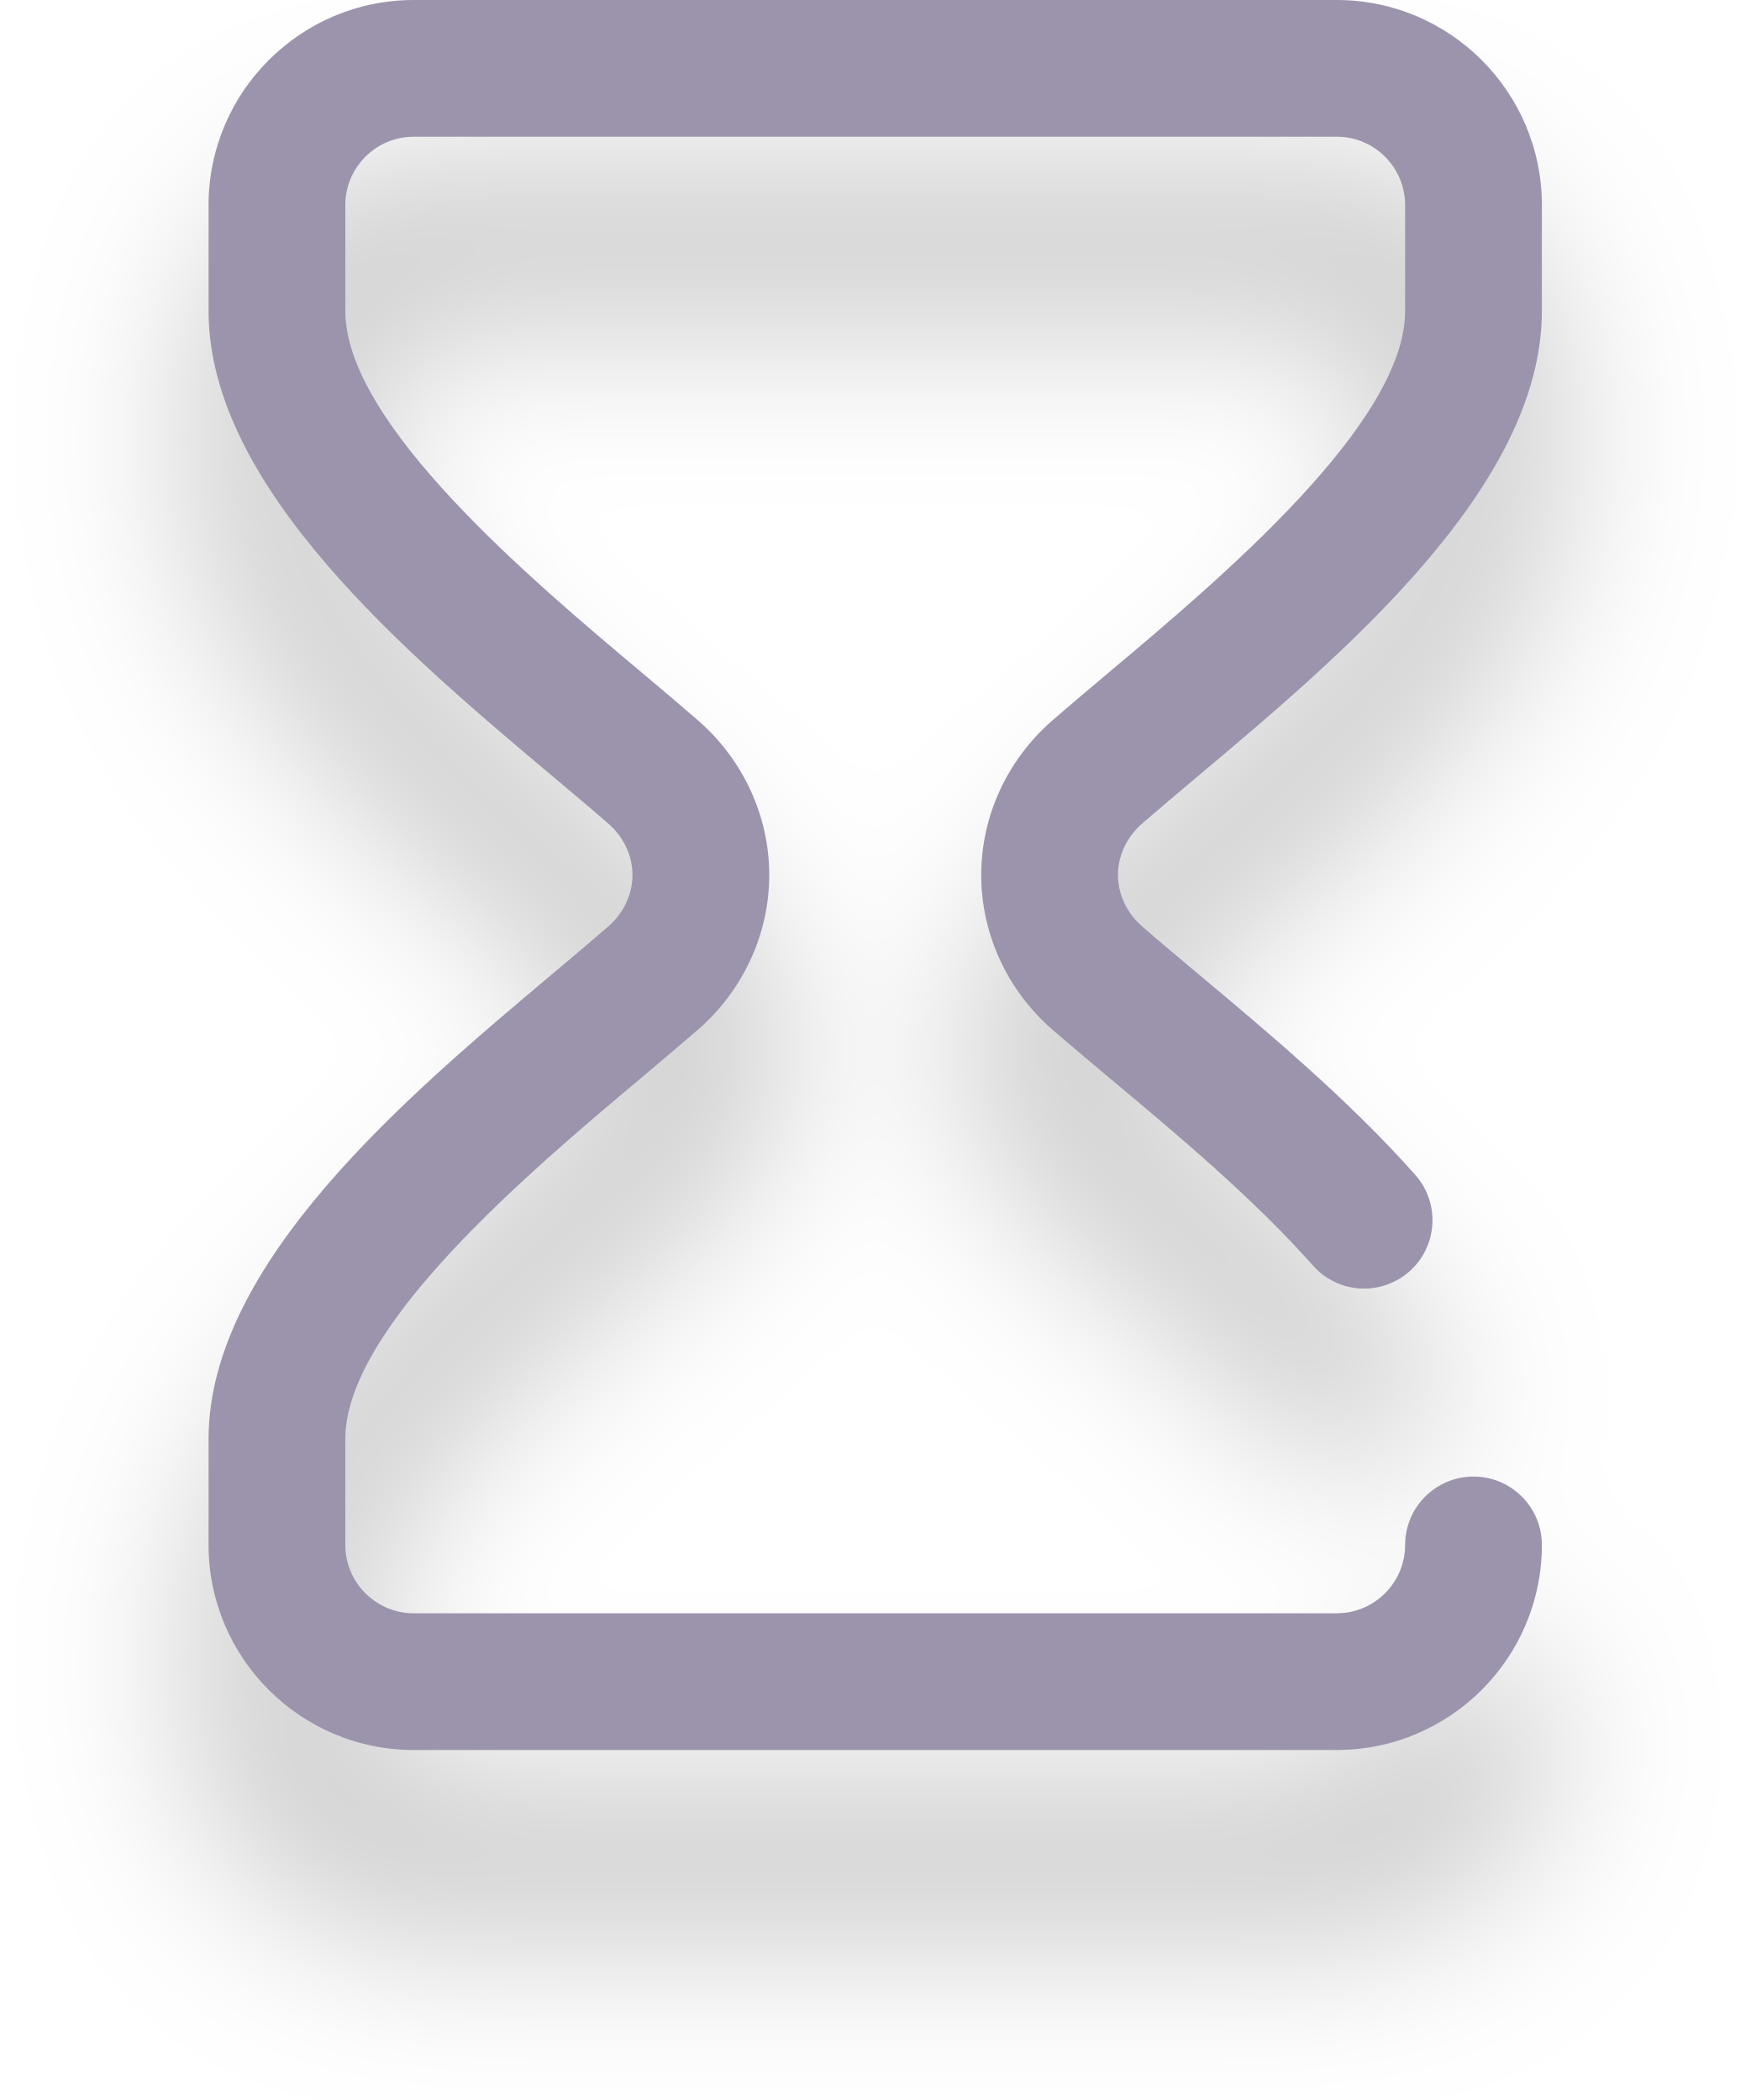
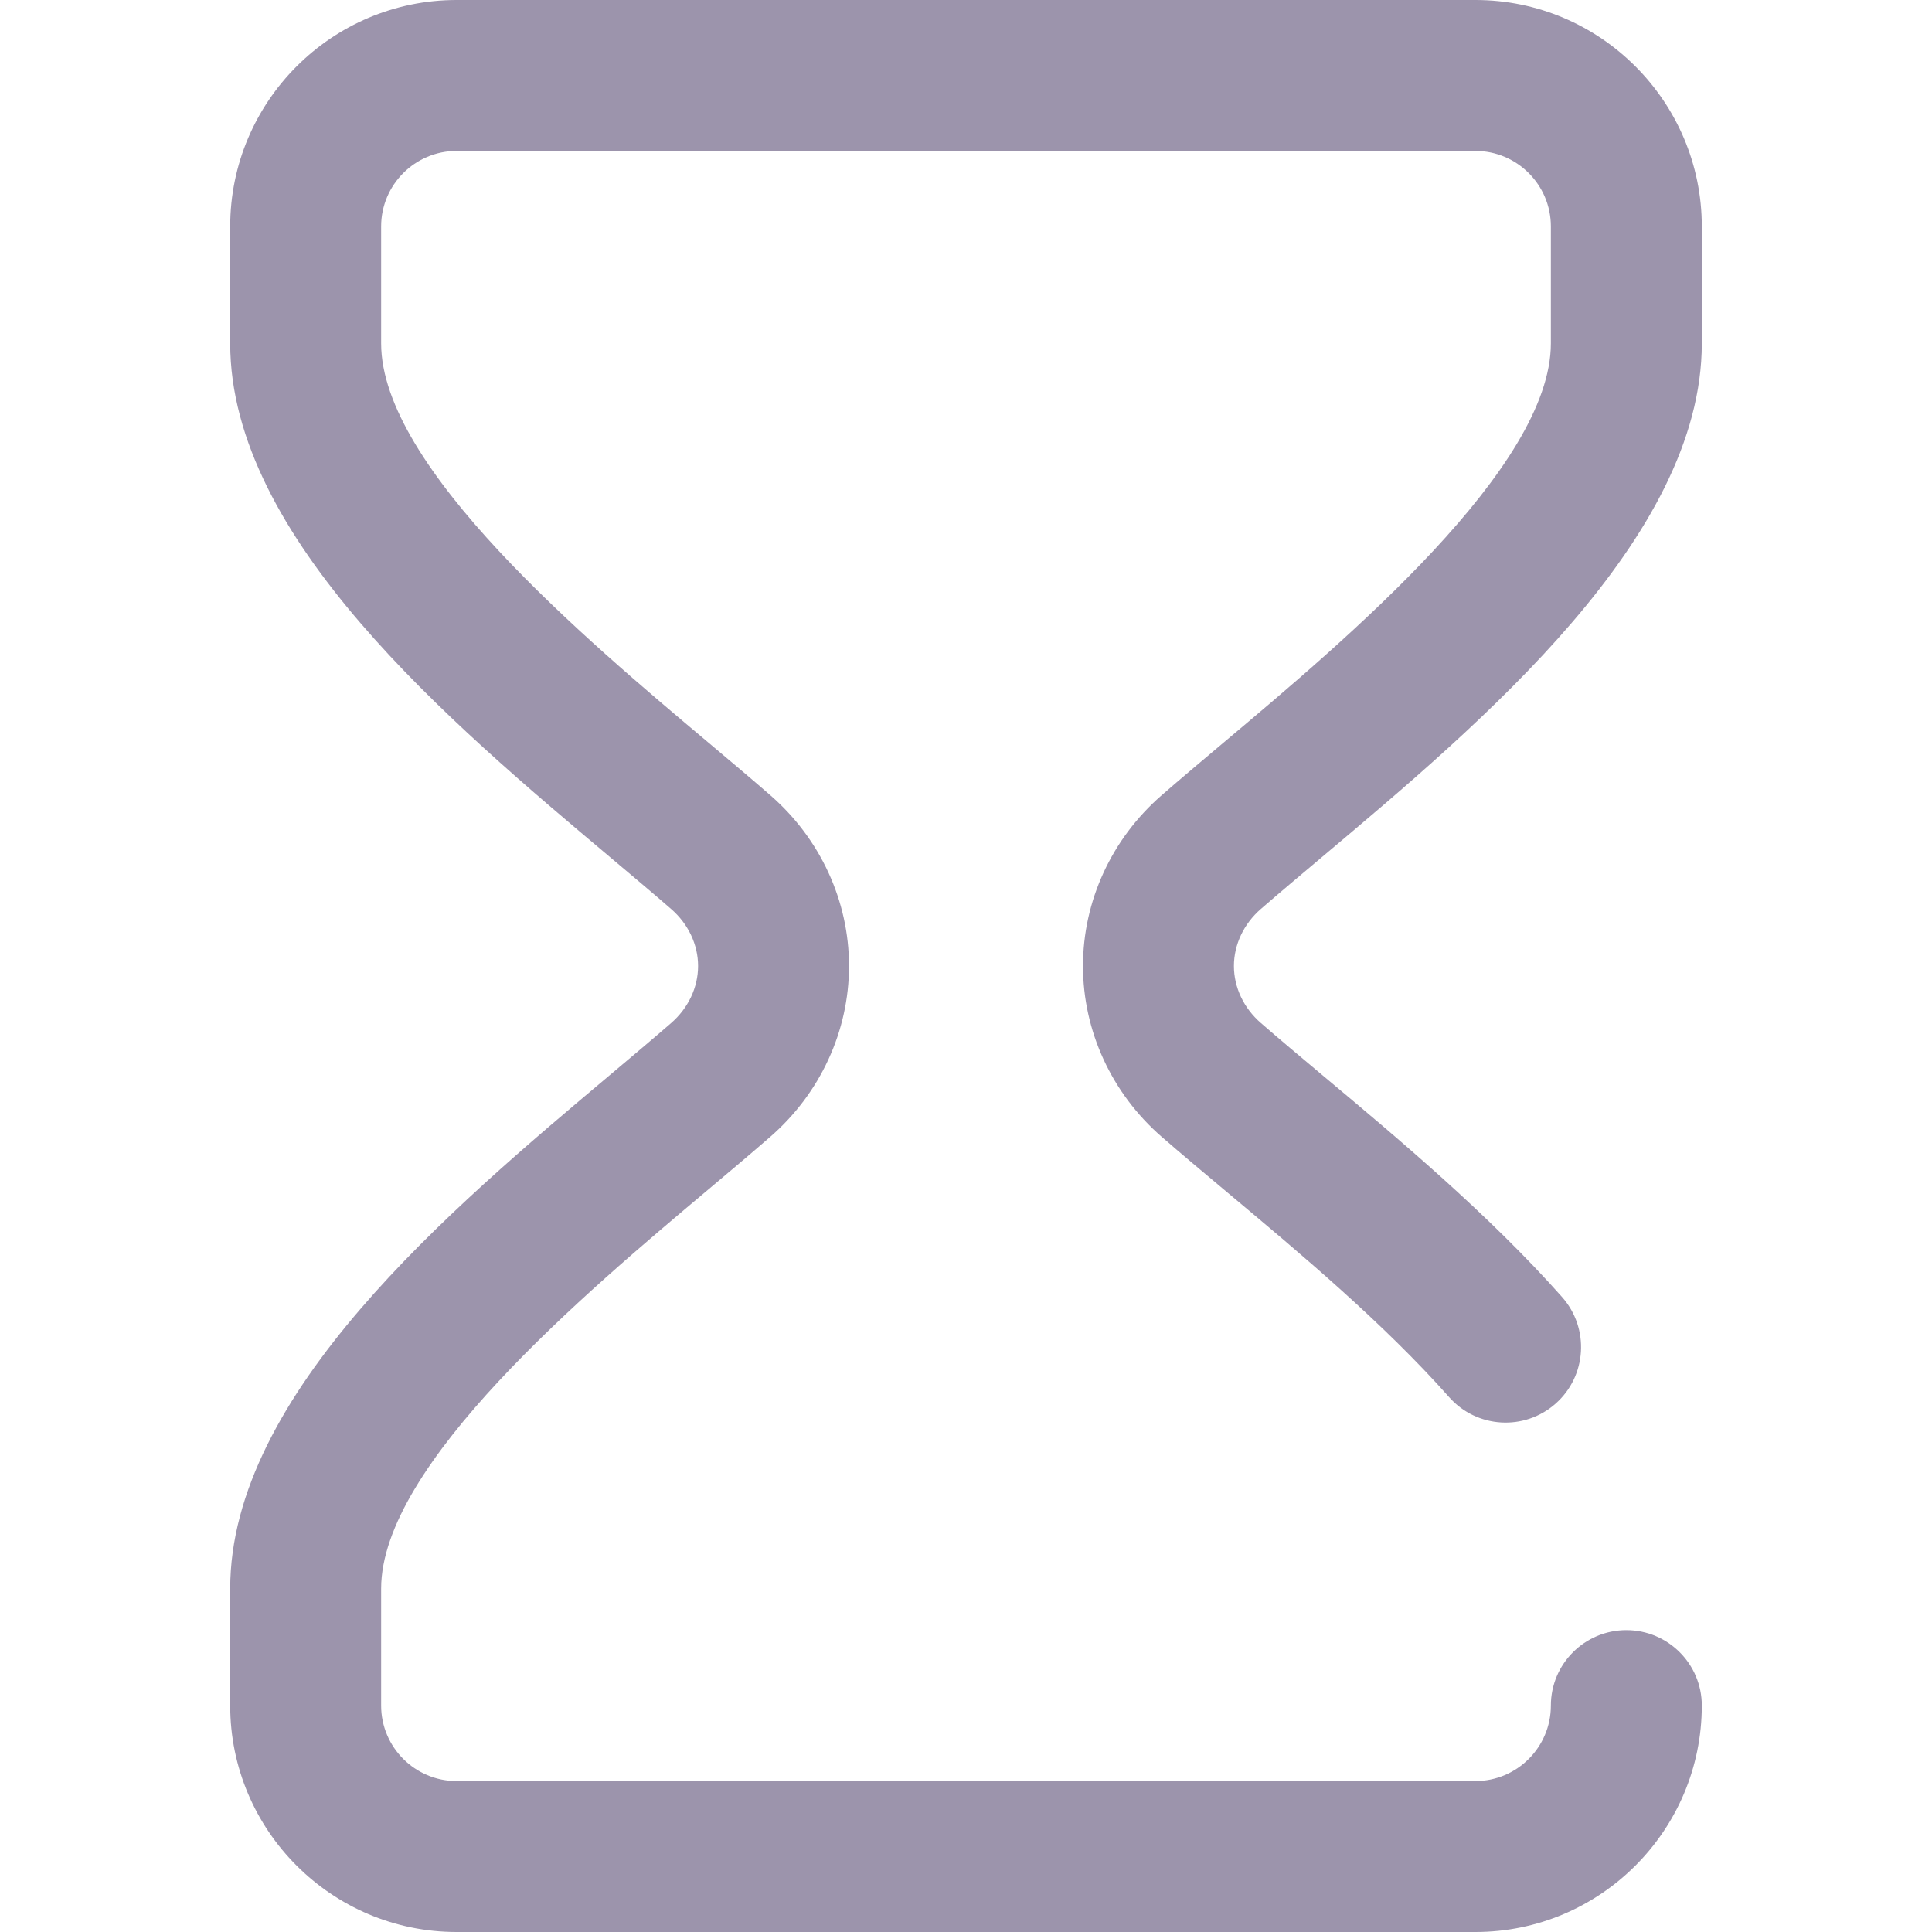
- <svg xmlns="http://www.w3.org/2000/svg" width="40" height="48" viewBox="0 0 40 48" fill="none">
-   <g filter="url(#filter0_d)">
-     <path d="M26.104 18.82C26.476 18.497 26.902 18.139 27.353 17.759C30.679 14.963 35.234 11.134 35.234 7.109V4.688C35.234 2.103 33.132 0 30.547 0H9.453C6.868 0 4.766 2.103 4.766 4.688V7.109C4.766 11.134 9.321 14.963 12.647 17.76C13.098 18.139 13.524 18.497 13.896 18.821C14.25 19.128 14.453 19.558 14.453 20C14.453 20.442 14.25 20.872 13.896 21.18C13.524 21.503 13.098 21.861 12.647 22.241C9.321 25.037 4.766 28.866 4.766 32.891V35.312C4.766 37.897 6.868 40 9.453 40H30.547C33.132 40 35.234 37.897 35.234 35.312C35.234 34.45 34.535 33.75 33.672 33.75C32.809 33.75 32.109 34.45 32.109 35.312C32.109 36.174 31.408 36.875 30.547 36.875H9.453C8.592 36.875 7.891 36.174 7.891 35.312V32.891C7.891 30.321 12.127 26.76 14.658 24.633C15.119 24.245 15.555 23.878 15.947 23.537C16.984 22.635 17.578 21.346 17.578 20C17.578 18.654 16.984 17.364 15.947 16.463C15.555 16.122 15.119 15.755 14.658 15.367C12.127 13.24 7.891 9.679 7.891 7.109V4.688C7.891 3.826 8.592 3.125 9.453 3.125H30.547C31.408 3.125 32.109 3.826 32.109 4.688V7.109C32.109 9.679 27.873 13.24 25.342 15.367C24.881 15.755 24.445 16.122 24.053 16.463C23.016 17.364 22.422 18.654 22.422 20C22.422 21.346 23.016 22.636 24.052 23.537C24.462 23.893 24.917 24.274 25.399 24.678C26.92 25.95 28.643 27.393 30.003 28.927C30.575 29.573 31.562 29.632 32.208 29.06C32.854 28.488 32.913 27.5 32.341 26.854C30.827 25.146 28.93 23.558 27.405 22.282C26.935 21.888 26.49 21.515 26.104 21.179C25.75 20.872 25.547 20.442 25.547 20C25.547 19.558 25.75 19.128 26.104 18.82Z" fill="#9C94AC" />
-   </g>
-   <defs>
-     <filter id="filter0_d" x="-4" y="0" width="48" height="48" filterUnits="userSpaceOnUse" color-interpolation-filters="sRGB">
-       <feFlood flood-opacity="0" result="BackgroundImageFix" />
-       <feColorMatrix in="SourceAlpha" type="matrix" values="0 0 0 0 0 0 0 0 0 0 0 0 0 0 0 0 0 0 127 0" />
-       <feOffset dy="4" />
-       <feGaussianBlur stdDeviation="2" />
-       <feColorMatrix type="matrix" values="0 0 0 0 0 0 0 0 0 0 0 0 0 0 0 0 0 0 0.25 0" />
-       <feBlend mode="normal" in2="BackgroundImageFix" result="effect1_dropShadow" />
-       <feBlend mode="normal" in="SourceGraphic" in2="effect1_dropShadow" result="shape" />
-     </filter>
-   </defs>
+ <svg xmlns="http://www.w3.org/2000/svg" width="40" height="40" viewBox="0 0 40 40" fill="none">
+   <path d="M26.104 18.82C26.476 18.497 26.902 18.139 27.353 17.759C30.679 14.963 35.234 11.134 35.234 7.109V4.688C35.234 2.103 33.132 0 30.547 0H9.453C6.868 0 4.766 2.103 4.766 4.688V7.109C4.766 11.134 9.321 14.963 12.647 17.76C13.098 18.139 13.524 18.497 13.896 18.821C14.25 19.128 14.453 19.558 14.453 20C14.453 20.442 14.25 20.872 13.896 21.18C13.524 21.503 13.098 21.861 12.647 22.241C9.321 25.037 4.766 28.866 4.766 32.891V35.312C4.766 37.897 6.868 40 9.453 40H30.547C33.132 40 35.234 37.897 35.234 35.312C35.234 34.45 34.535 33.75 33.672 33.75C32.809 33.75 32.109 34.45 32.109 35.312C32.109 36.174 31.408 36.875 30.547 36.875H9.453C8.592 36.875 7.891 36.174 7.891 35.312V32.891C7.891 30.321 12.127 26.76 14.658 24.633C15.119 24.245 15.555 23.878 15.947 23.537C16.984 22.635 17.578 21.346 17.578 20C17.578 18.654 16.984 17.364 15.947 16.463C15.555 16.122 15.119 15.755 14.658 15.367C12.127 13.24 7.891 9.679 7.891 7.109V4.688C7.891 3.826 8.592 3.125 9.453 3.125H30.547C31.408 3.125 32.109 3.826 32.109 4.688V7.109C32.109 9.679 27.873 13.24 25.342 15.367C24.881 15.755 24.445 16.122 24.053 16.463C23.016 17.364 22.422 18.654 22.422 20C22.422 21.346 23.016 22.636 24.052 23.537C24.462 23.893 24.917 24.274 25.399 24.678C26.92 25.95 28.643 27.393 30.003 28.927C30.575 29.573 31.562 29.632 32.208 29.06C32.854 28.488 32.913 27.5 32.341 26.854C30.827 25.146 28.93 23.558 27.405 22.282C26.935 21.888 26.49 21.515 26.104 21.179C25.75 20.872 25.547 20.442 25.547 20C25.547 19.558 25.75 19.128 26.104 18.82Z" fill="#9C94AC" />
</svg>
